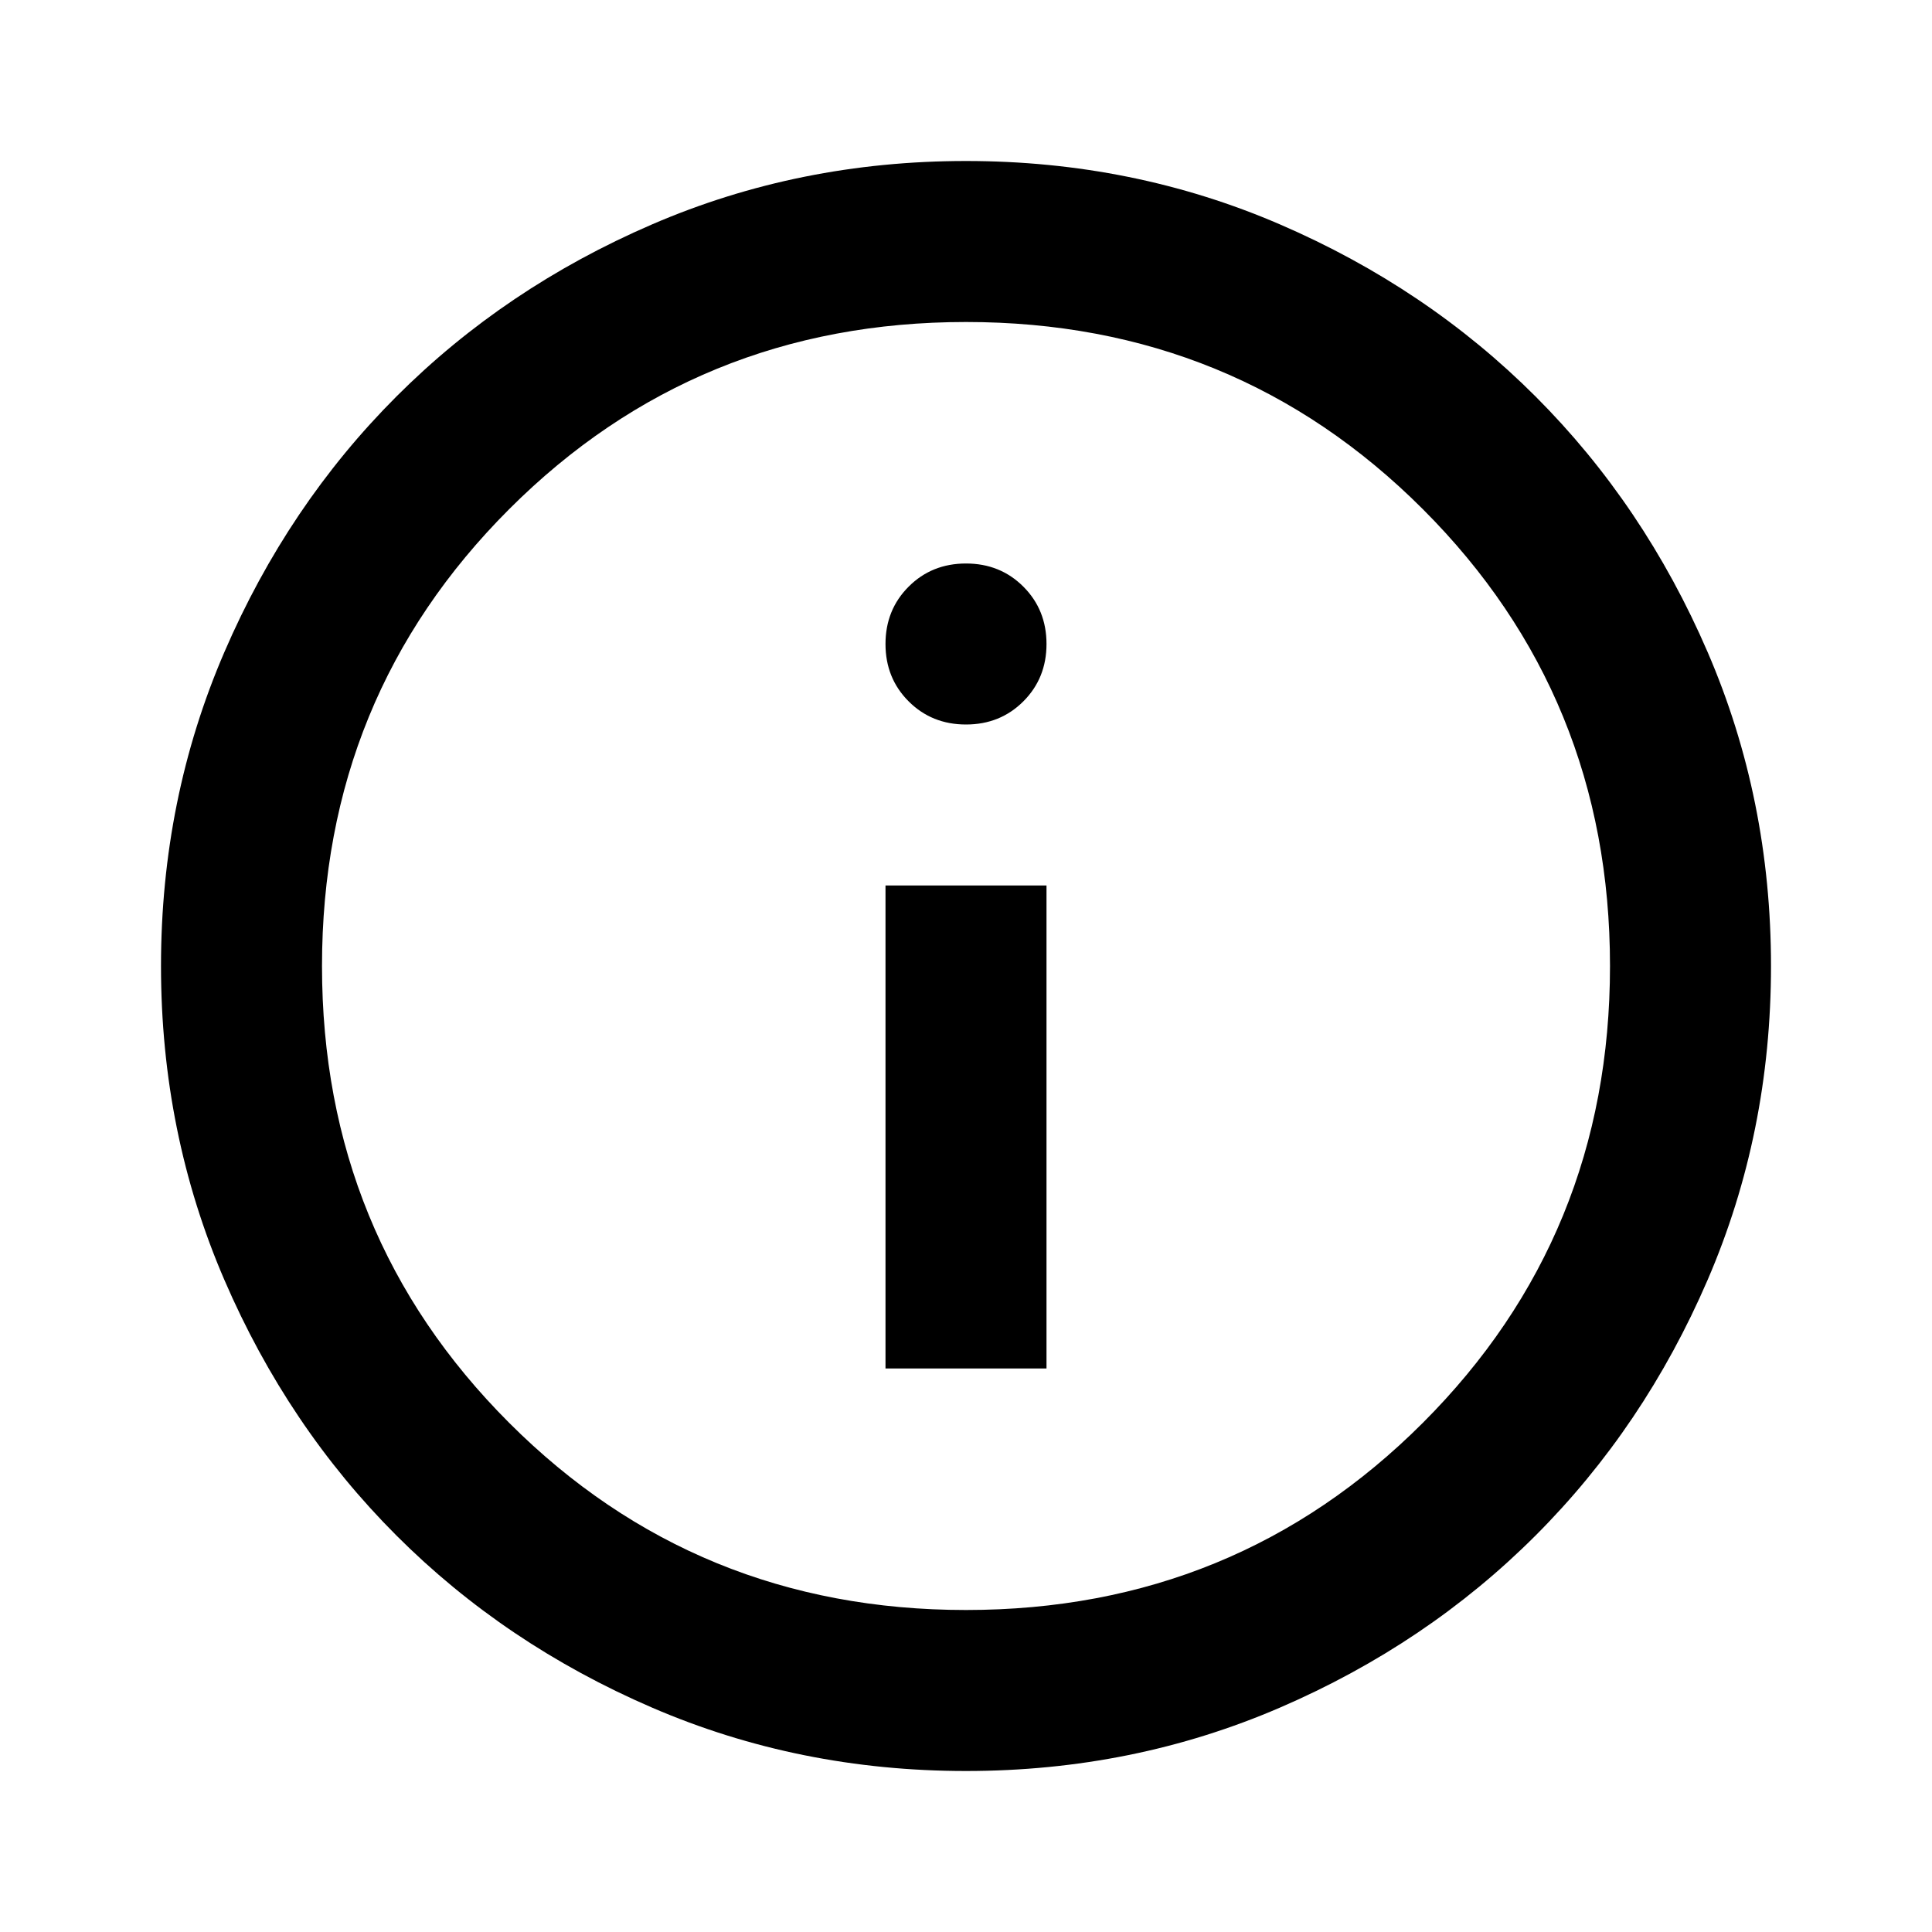
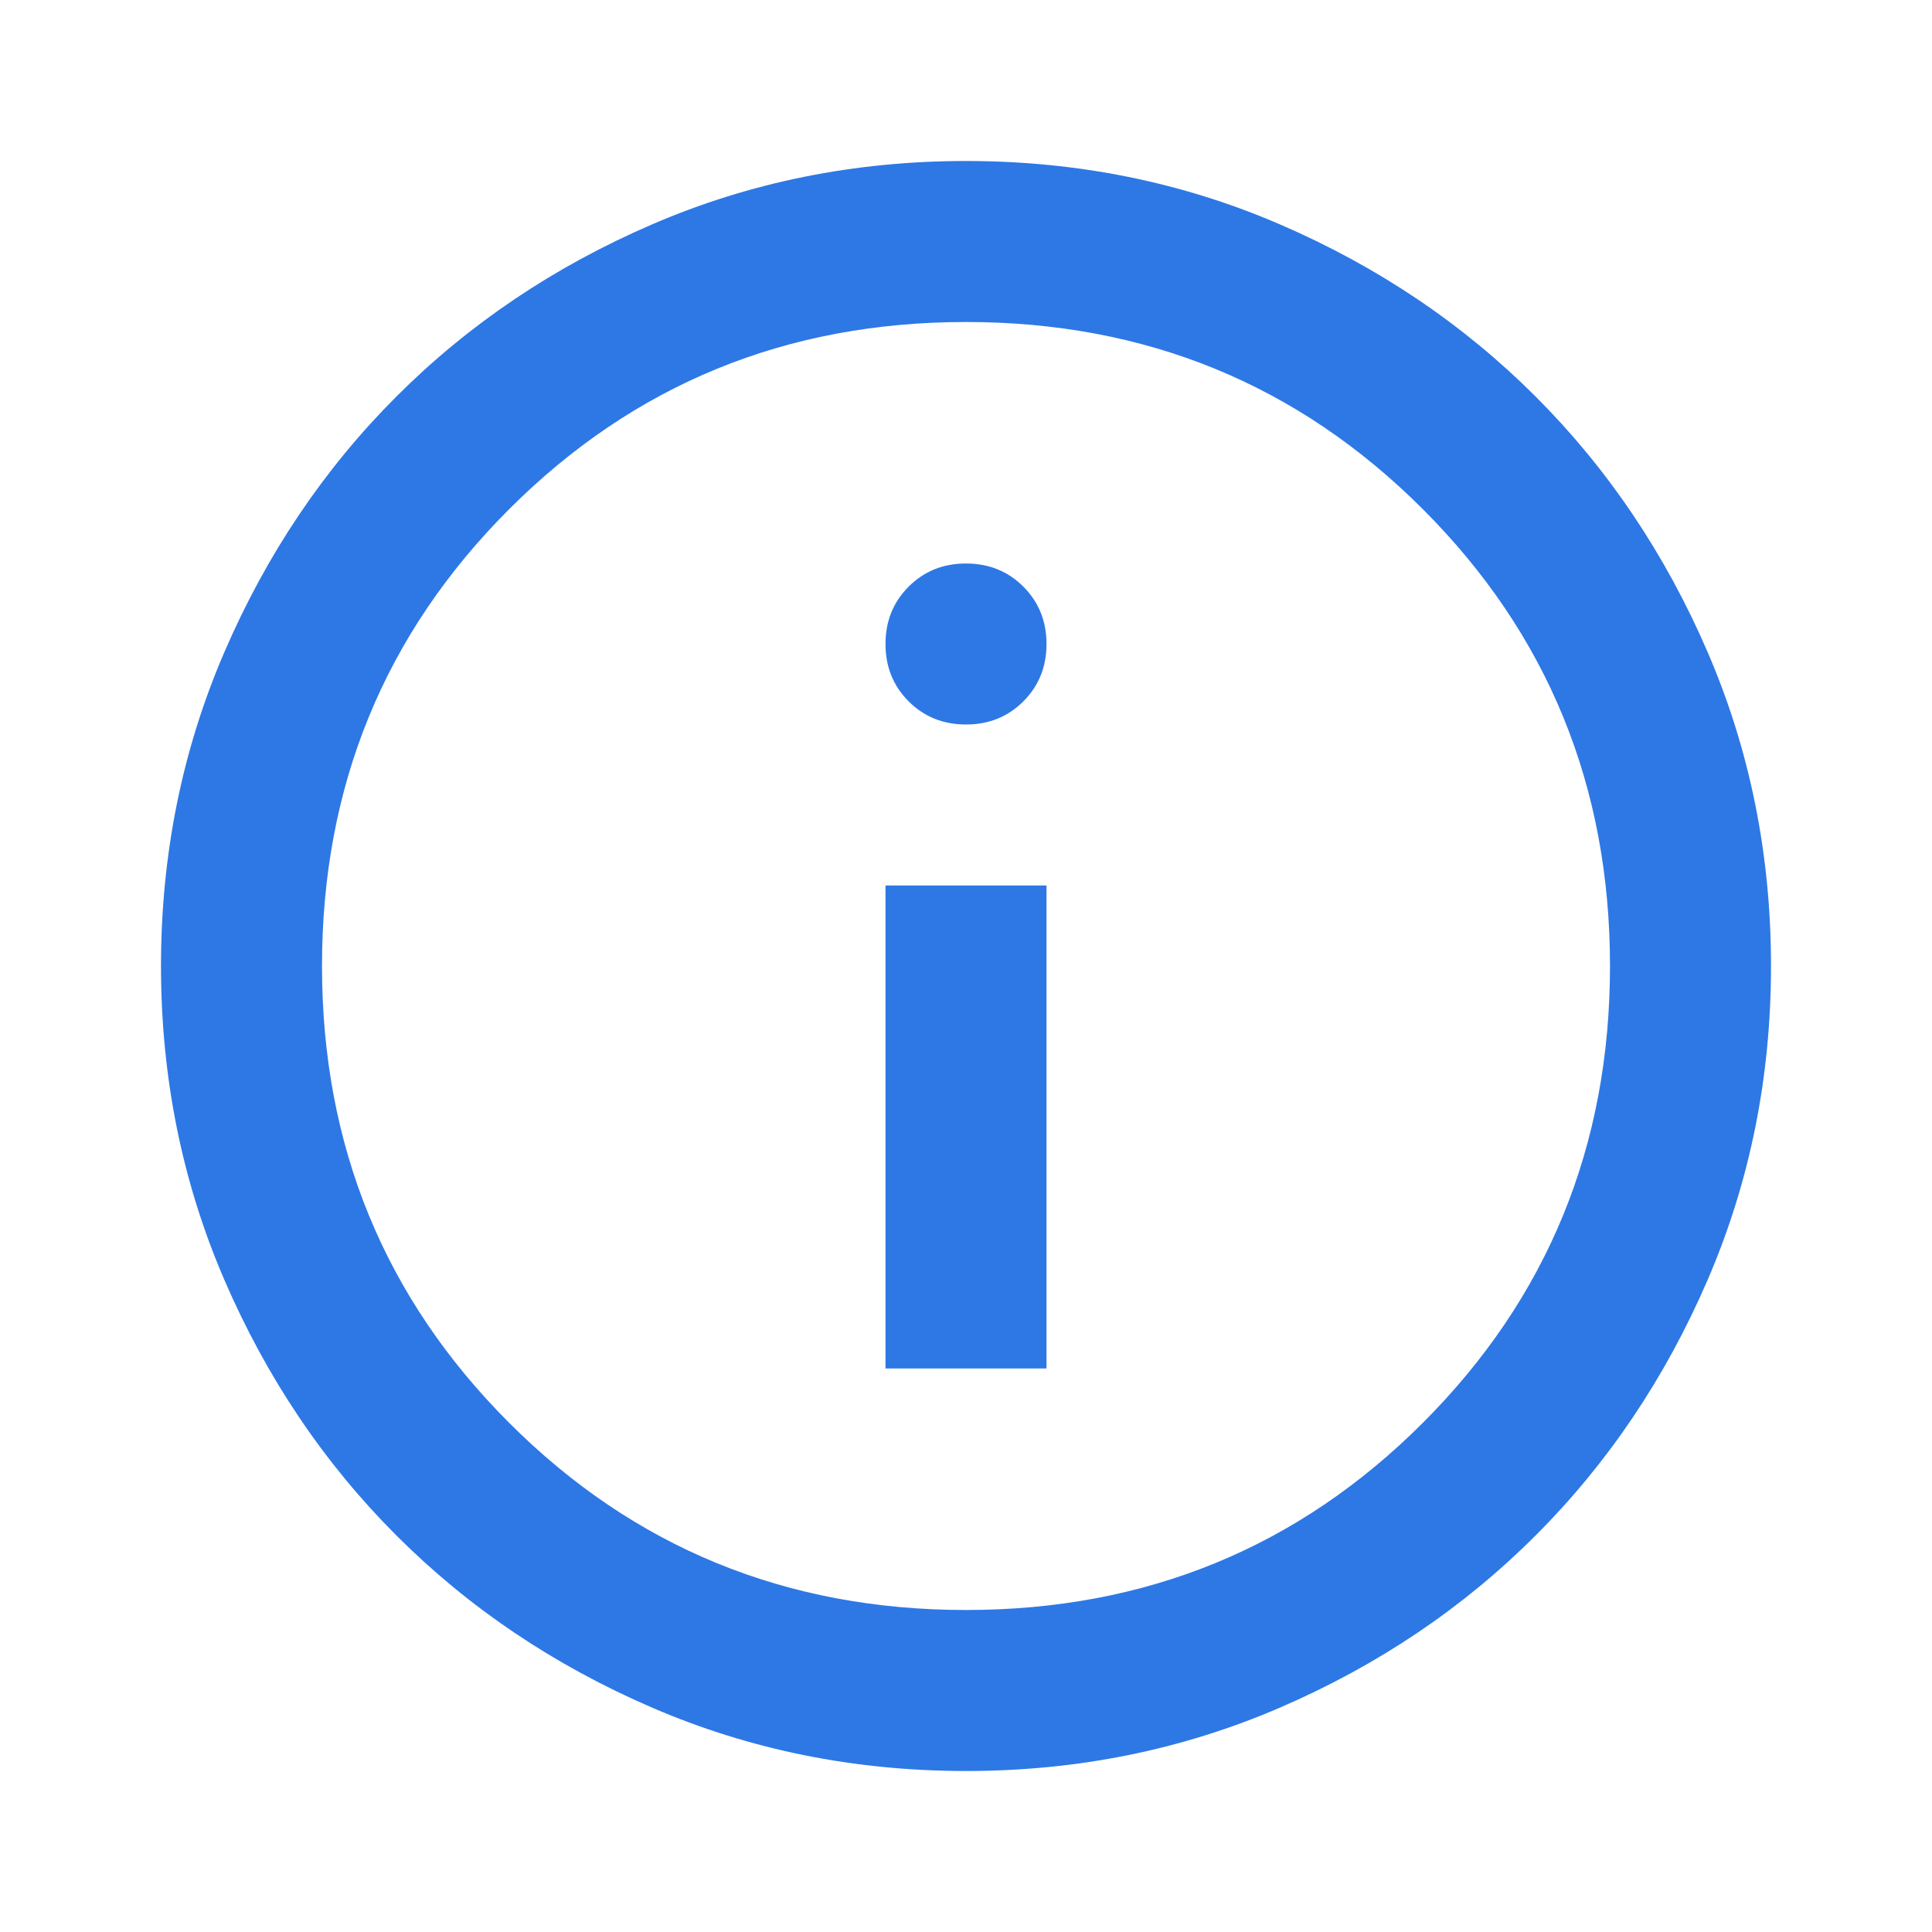
<svg xmlns="http://www.w3.org/2000/svg" height="24" viewBox="0 -960 960 960" width="24">
-   <path d="M440-280h80v-240h-80v240Zm40-320q17 0 28.5-11.5T520-640q0-17-11.5-28.5T480-680q-17 0-28.5 11.5T440-640q0 17 11.5 28.5T480-600Zm0 520q-83 0-156-31.5T197-197q-54-54-85.5-127T80-480q0-83 31.5-156T197-763q54-54 127-85.5T480-880q83 0 156 31.5T763-763q54 54 85.5 127T880-480q0 83-31.5 156T763-197q-54 54-127 85.5T480-80Zm0-80q134 0 227-93t93-227q0-134-93-227t-227-93q-134 0-227 93t-93 227q0 134 93 227t227 93Zm0-320Z" />
+   <path fill="#2D78E5" d="M440-280h80v-240h-80v240Zm40-320q17 0 28.5-11.5T520-640q0-17-11.5-28.5T480-680q-17 0-28.5 11.5T440-640q0 17 11.5 28.5T480-600Zm0 520q-83 0-156-31.5T197-197q-54-54-85.5-127T80-480q0-83 31.5-156T197-763q54-54 127-85.5T480-880q83 0 156 31.5T763-763q54 54 85.5 127T880-480q0 83-31.5 156T763-197q-54 54-127 85.5T480-80Zm0-80q134 0 227-93t93-227q0-134-93-227t-227-93q-134 0-227 93t-93 227q0 134 93 227t227 93Zm0-320Z" />
</svg>
